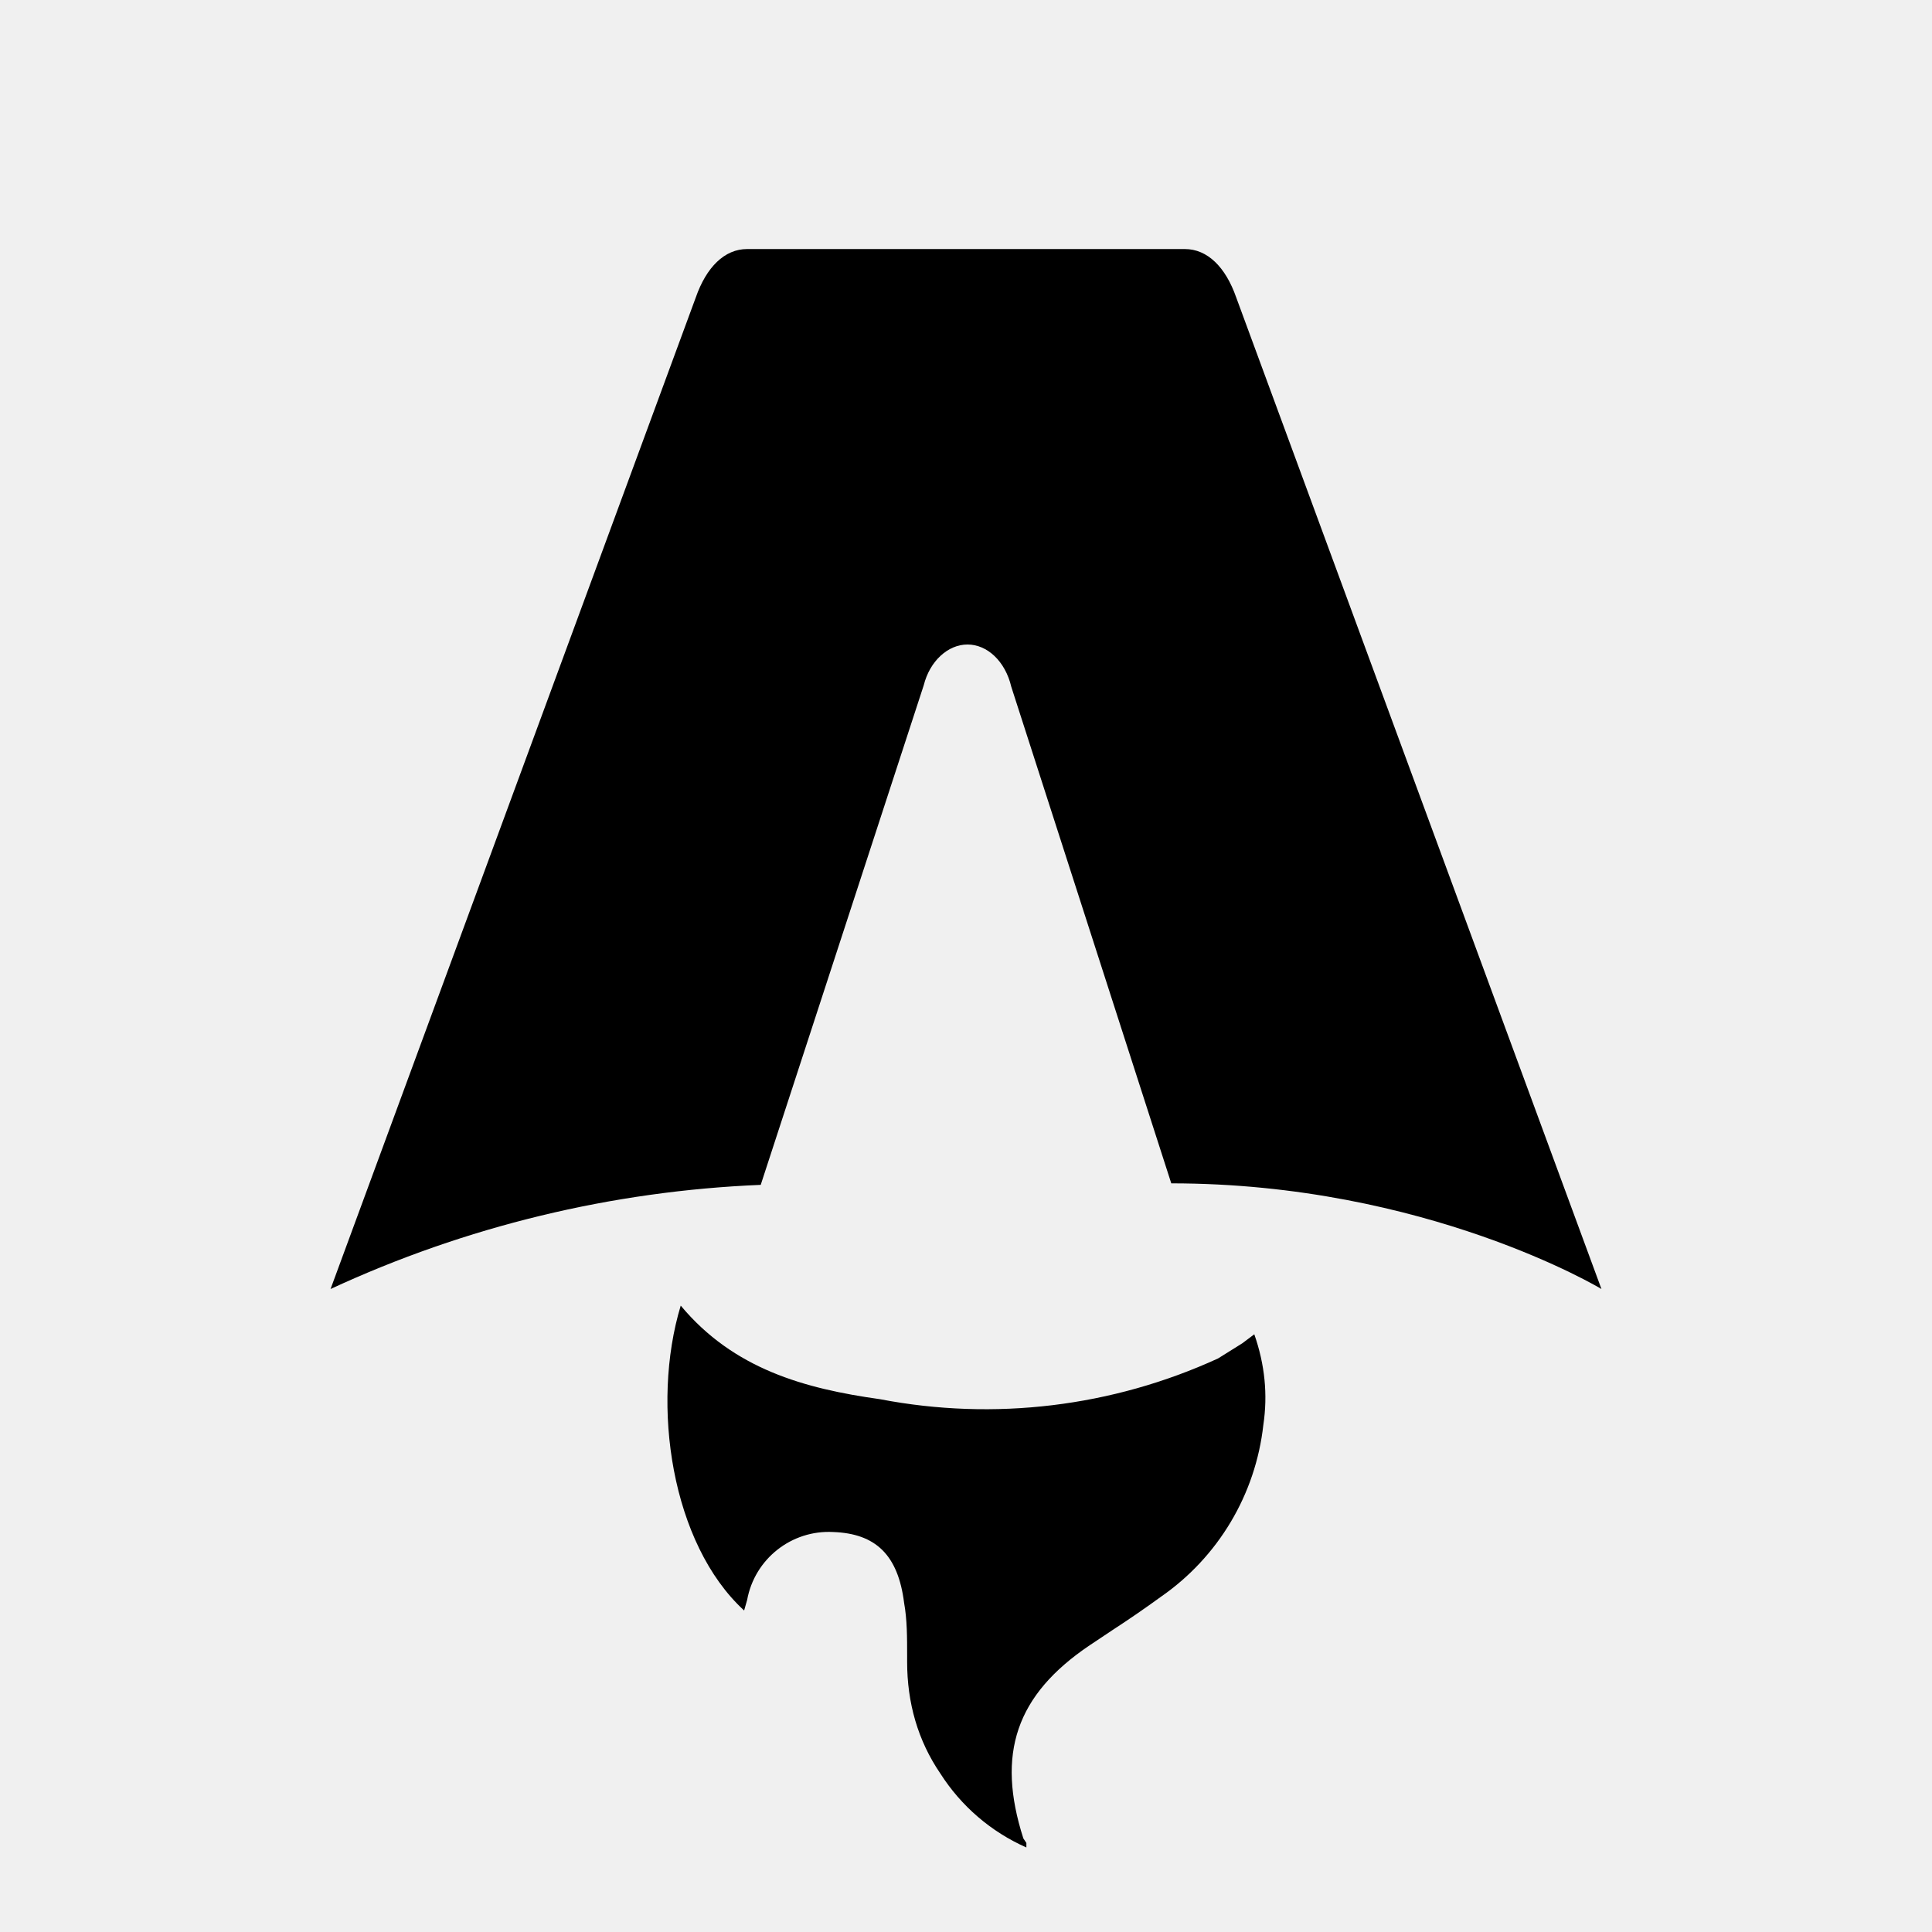
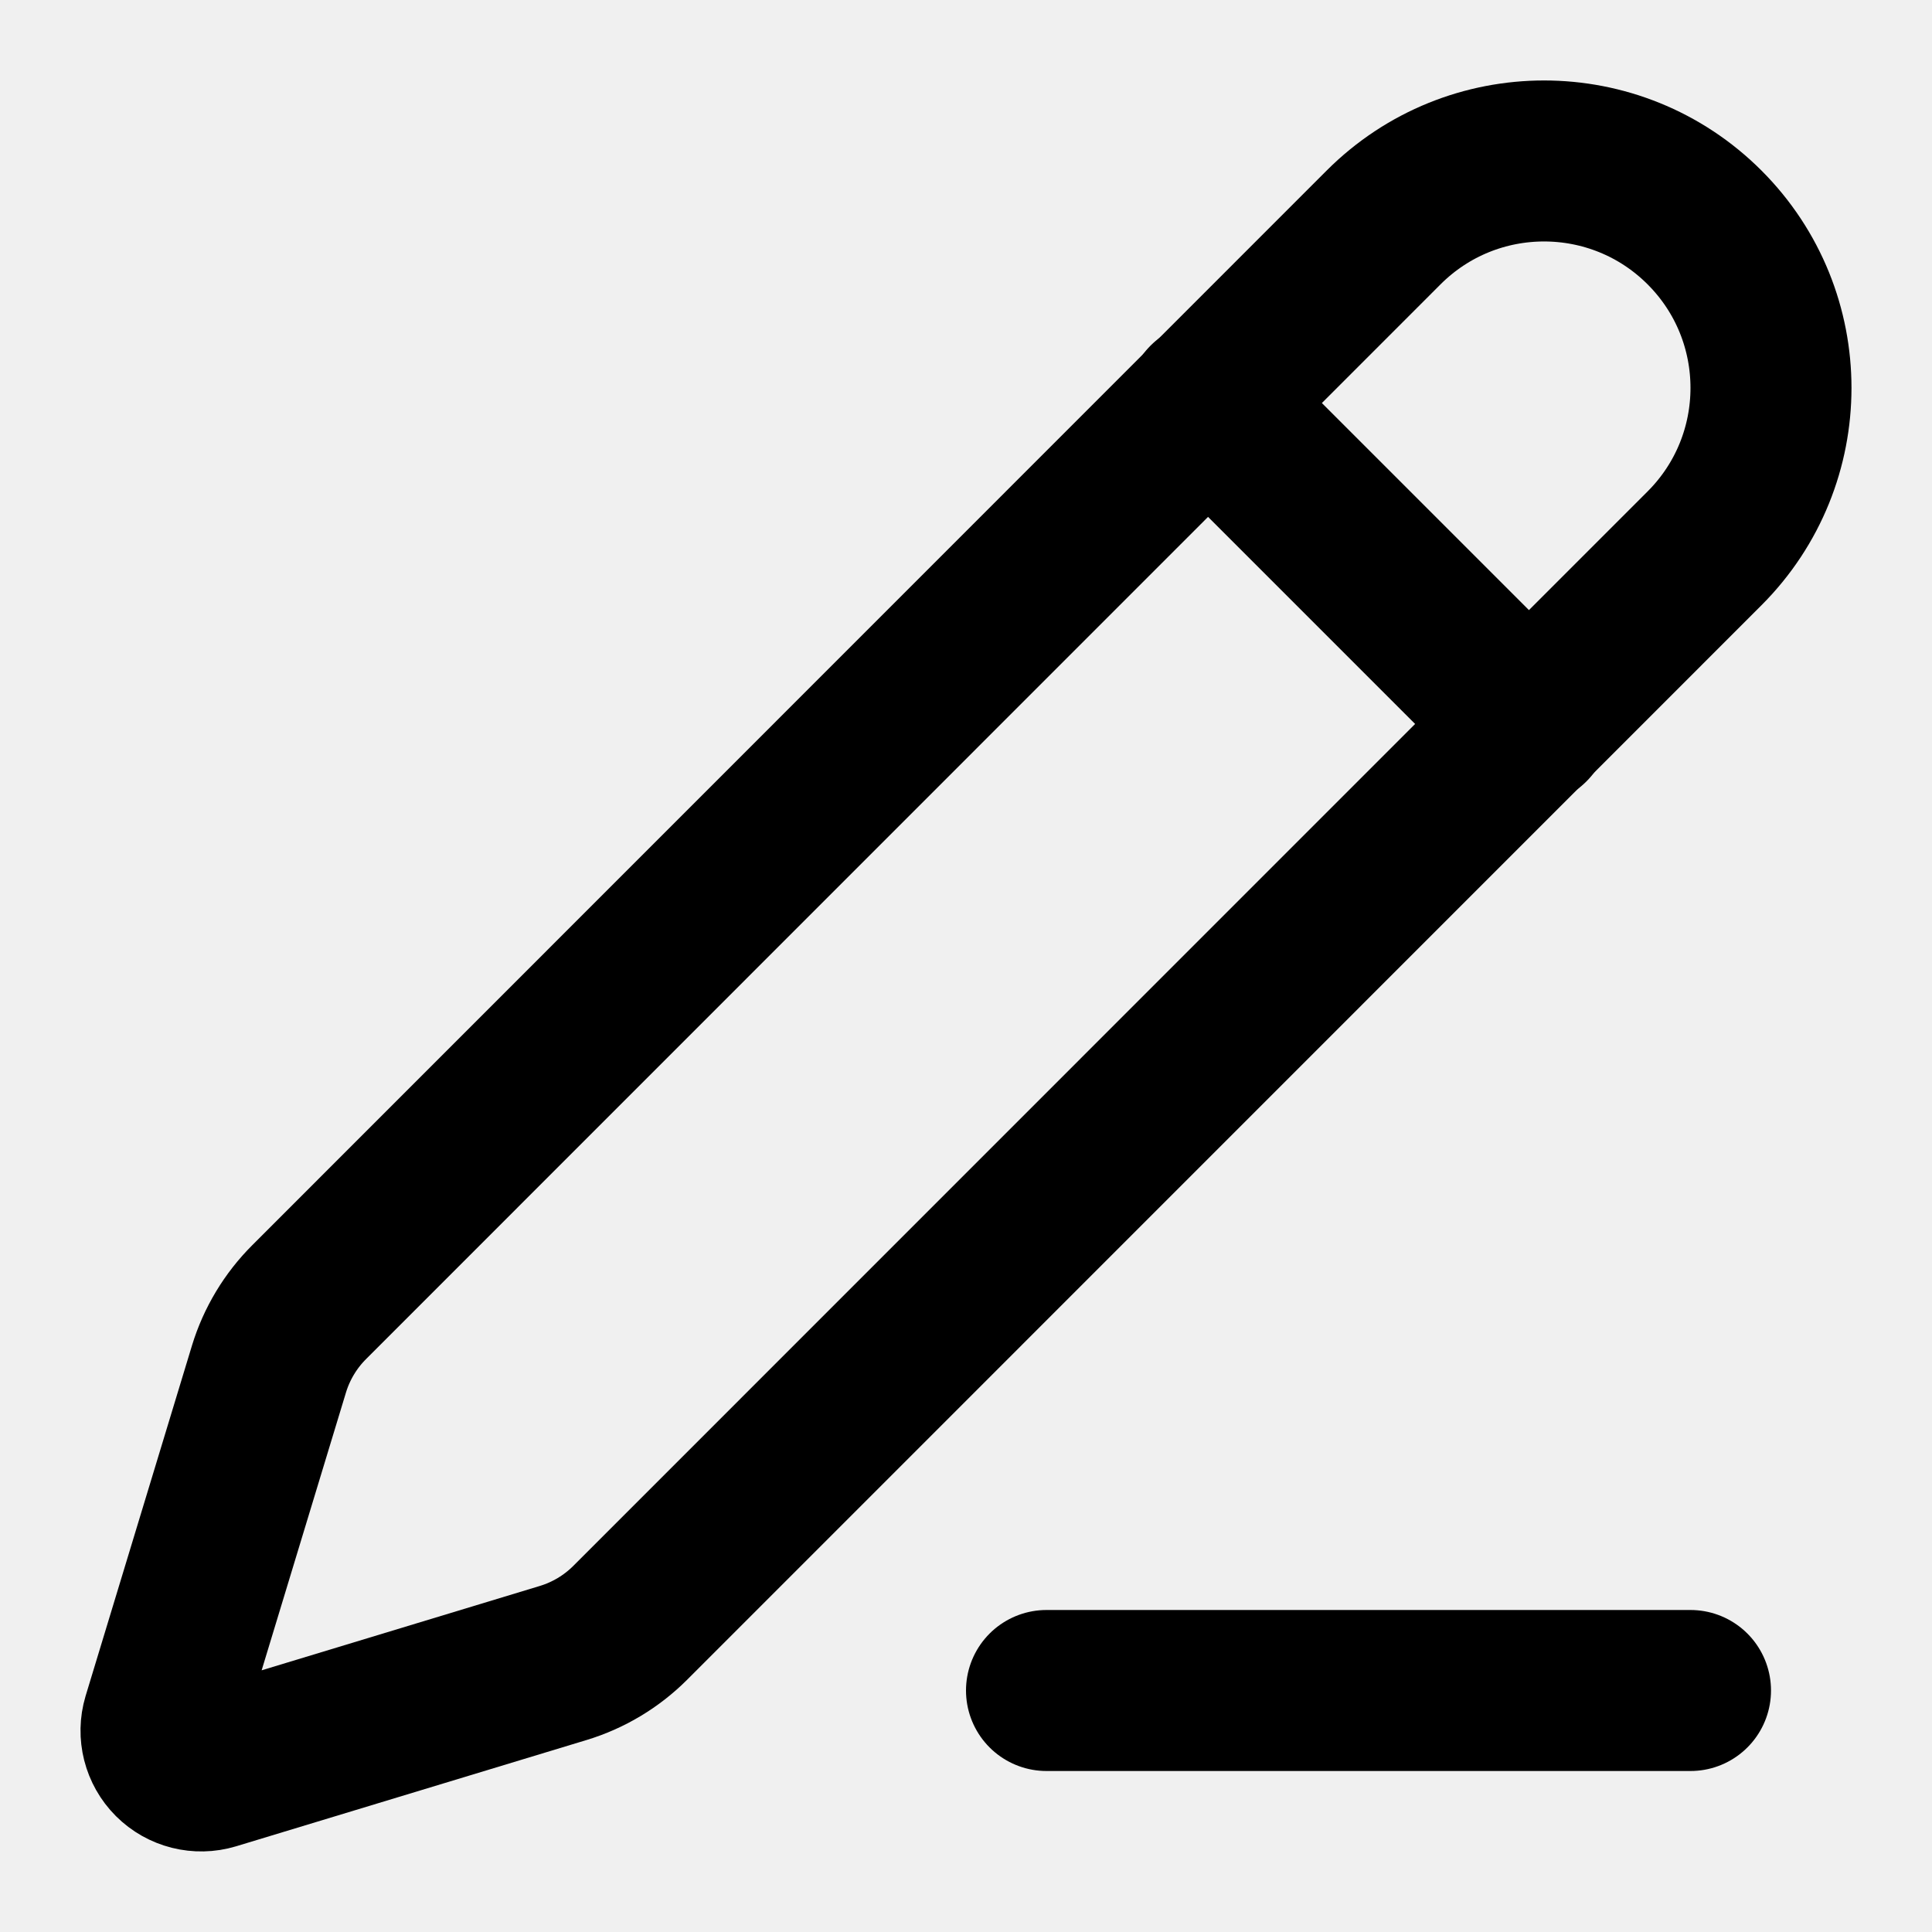
- <svg xmlns="http://www.w3.org/2000/svg" fill="none" viewBox="0 0 128 128">
-   <path d="M50.4 78.5a75.1 75.1 0 0 0-28.5 6.9l24.2-65.7c.7-2 1.9-3.2 3.4-3.2h29c1.5 0 2.7 1.2 3.4 3.2l24.2 65.7s-11.6-7-28.5-7L67 45.5c-.4-1.7-1.6-2.8-2.9-2.8-1.3 0-2.5 1.1-2.9 2.7L50.4 78.5Zm-1.1 28.2Zm-4.2-20.2c-2 6.6-.6 15.8 4.2 20.2a17.5 17.5 0 0 1 .2-.7 5.5 5.5 0 0 1 5.7-4.5c2.8.1 4.3 1.5 4.7 4.7.2 1.1.2 2.3.2 3.5v.4c0 2.7.7 5.2 2.2 7.4a13 13 0 0 0 5.7 4.9v-.3l-.2-.3c-1.8-5.6-.5-9.5 4.4-12.8l1.5-1a73 73 0 0 0 3.2-2.2 16 16 0 0 0 6.8-11.4c.3-2 .1-4-.6-6l-.8.6-1.6 1a37 37 0 0 1-22.4 2.7c-5-.7-9.7-2-13.2-6.2Z" />
+ <svg xmlns="http://www.w3.org/2000/svg" viewBox="0 0 24 24" fill="none" stroke="#000" stroke-width="2" stroke-linecap="round" stroke-linejoin="round">
+   <path d="M13 21h8" />
+   <path d="m15 5 4 4" />
+   <path d="M21.174 6.812a1 1 0 0 0-3.986-3.987L3.842 16.174a2 2 0 0 0-.5.83l-1.321 4.352a.5.5 0 0 0 .623.622l4.353-1.32a2 2 0 0 0 .83-.497z" />
  <style>
-         path { fill: #000; }
-         @media (prefers-color-scheme: dark) {
-             path { fill: #FFF; }
-         }
-     </style>
+     @media (prefers-color-scheme: dark) {
+       svg {
+         stroke: #fff;
+       }
+     }
+   </style>
</svg>
